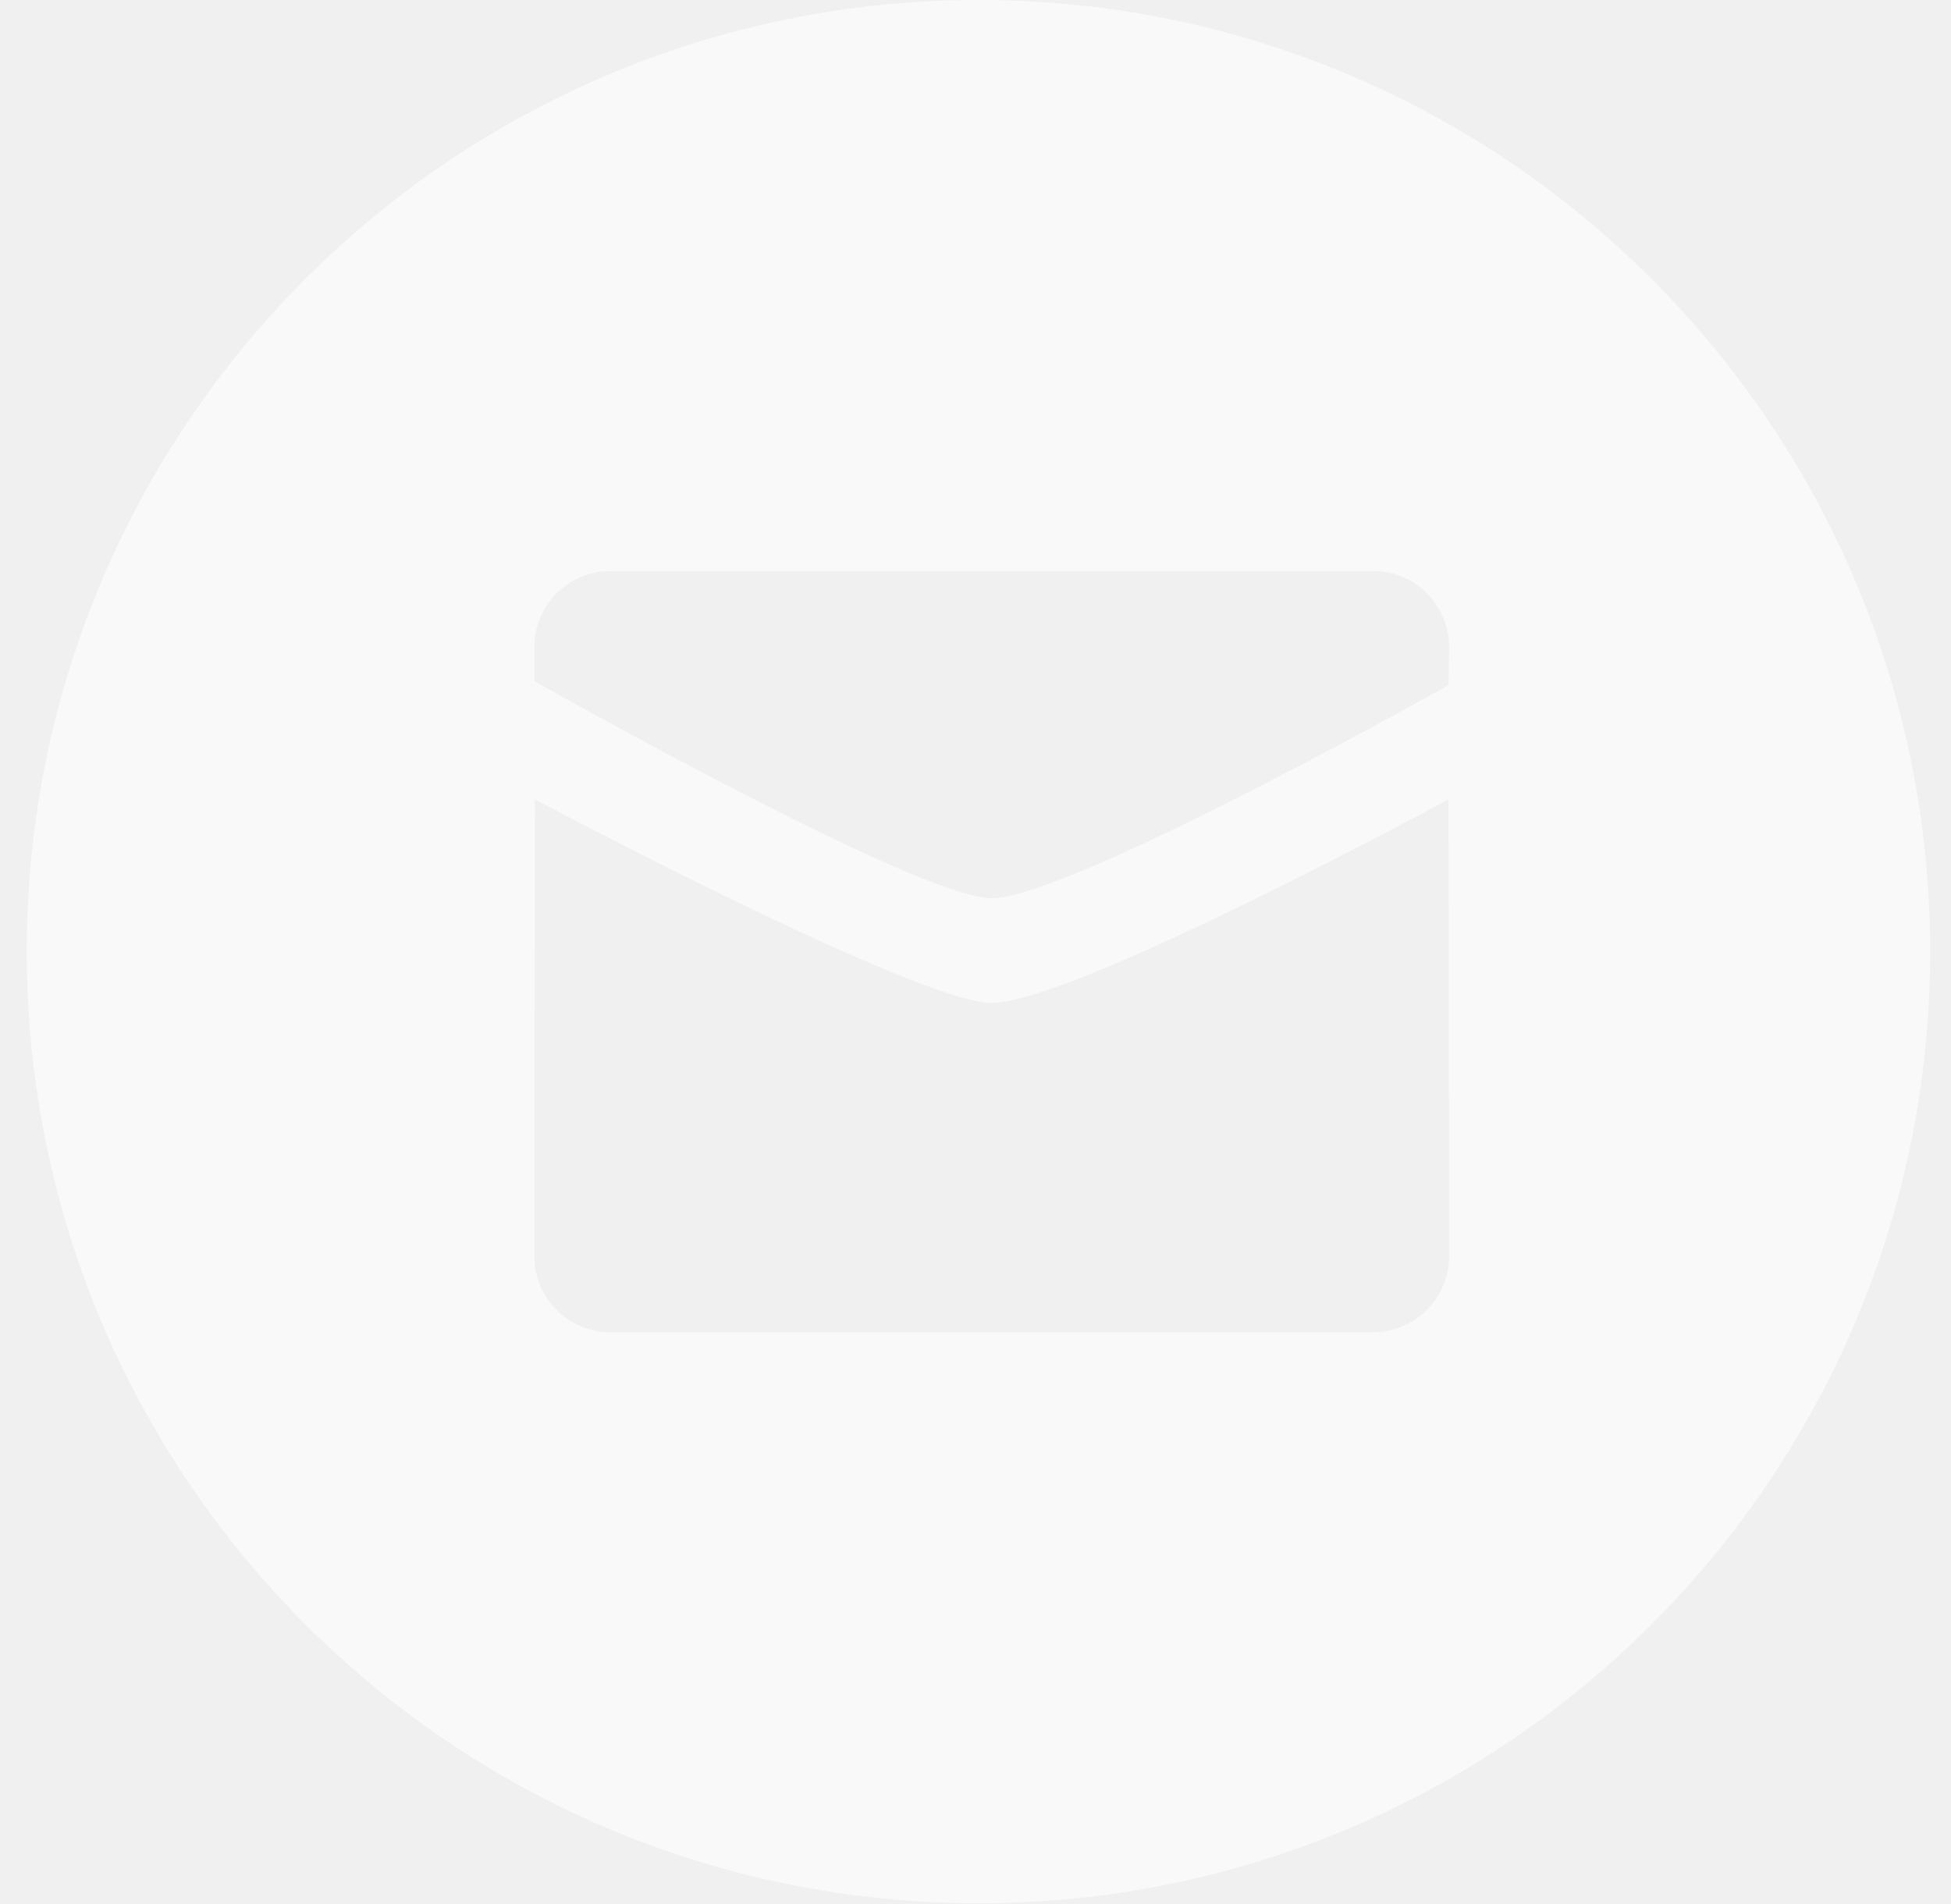
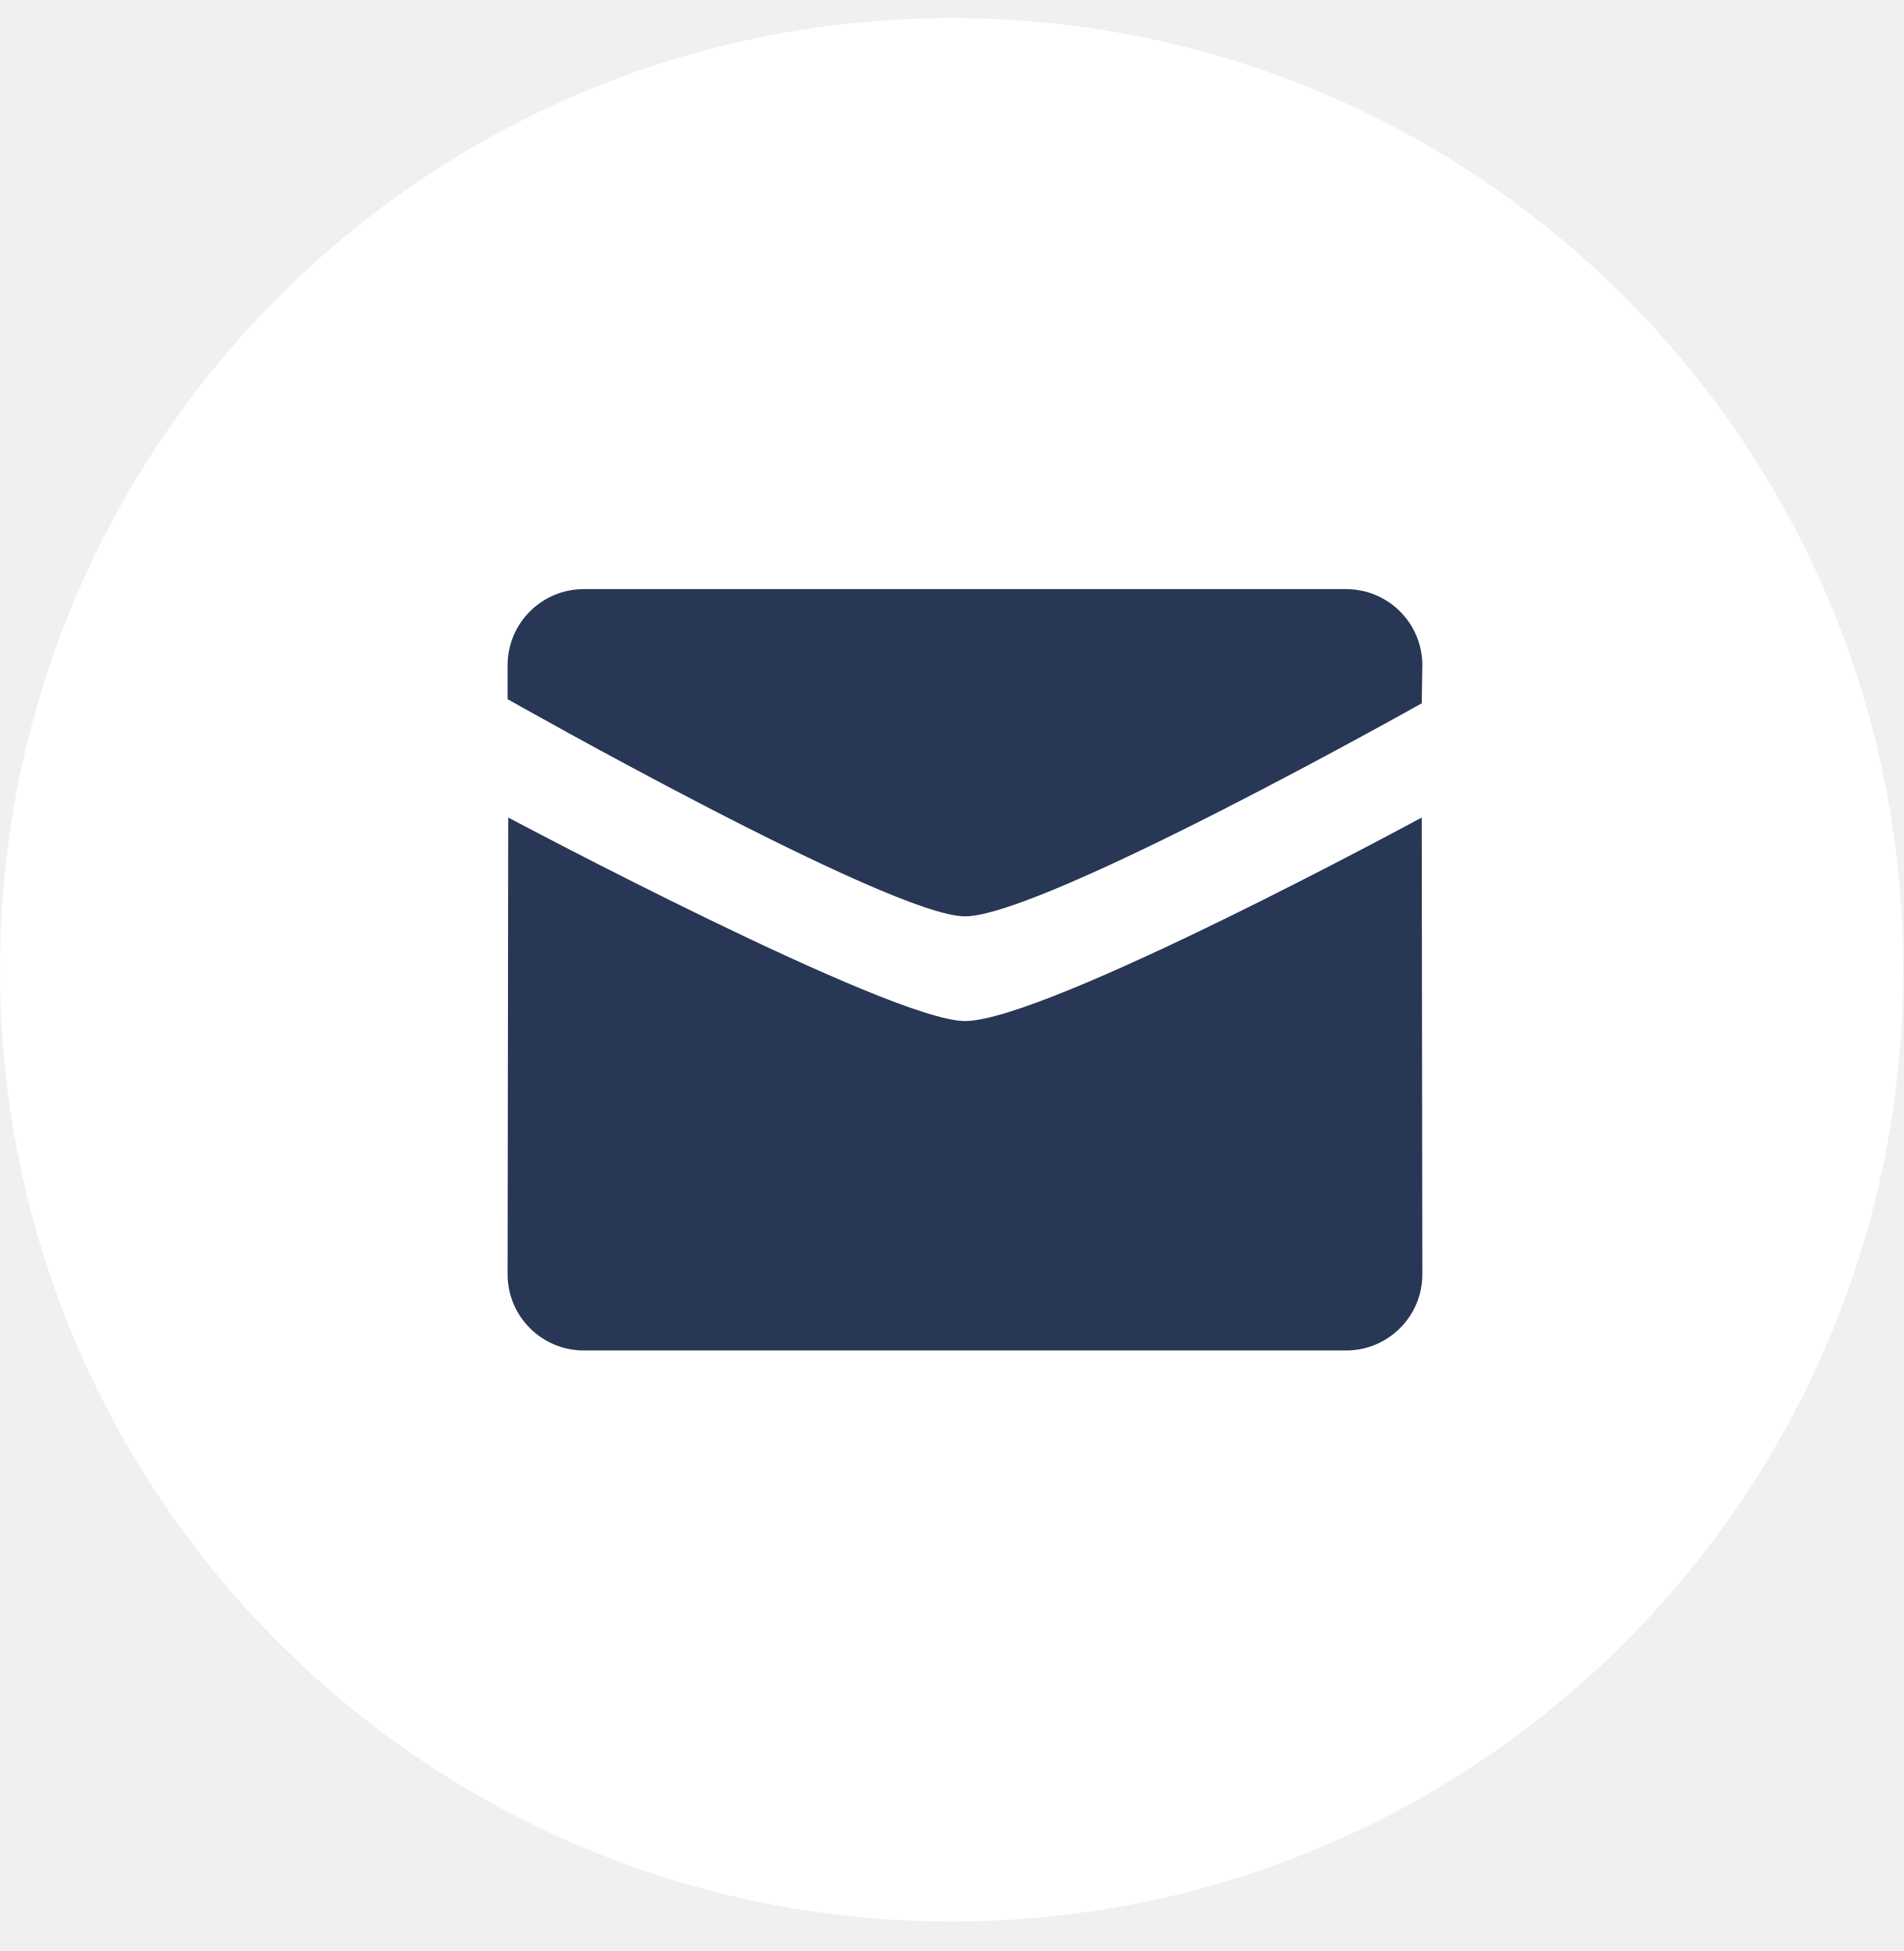
- <svg xmlns="http://www.w3.org/2000/svg" width="41" height="40" viewBox="0 0 41 40" fill="none">
-   <path fill-rule="evenodd" clip-rule="evenodd" d="M20.561 40C9.516 40 0.562 31.046 0.562 20C0.562 8.954 9.516 0 20.561 0C31.607 0 40.562 8.954 40.562 20C40.562 31.046 31.607 40 20.561 40ZM20.84 18.878C22.478 18.878 30.44 14.4 30.44 14.4L30.453 13.6C30.453 12.717 29.736 12 28.851 12H12.83C11.945 12 11.228 12.717 11.228 13.6V14.313C11.228 14.313 19.278 18.878 20.84 18.878ZM11.241 16.8C11.24 16.8 19.278 21.078 20.84 21.078C22.553 21.078 30.44 16.8 30.44 16.8L30.453 26.4C30.453 27.283 29.736 28 28.851 28H12.83C11.946 28 11.228 27.283 11.228 26.4L11.241 16.8Z" fill="white" fill-opacity="0.6" />
+ <svg xmlns="http://www.w3.org/2000/svg" width="40" height="41" viewBox="0 0 40 41" fill="none">
+   <path d="M20 40.38C8.954 40.38 0 31.426 0 20.38C0 9.334 8.954 0.38 20 0.38C31.046 0.38 40 9.334 40 20.38C40 31.426 31.046 40.38 20 40.38Z" fill="white" />
+   <path d="M20.28 19.257C21.918 19.257 29.88 14.78 29.88 14.78L29.893 13.98C29.893 13.097 29.176 12.38 28.29 12.38H12.27C11.385 12.38 10.668 13.097 10.668 13.98V14.693C10.668 14.693 18.718 19.257 20.28 19.257Z" fill="#283755" />
+   <path d="M20.28 21.457C18.718 21.457 10.68 17.18 10.681 17.18L10.668 26.78C10.668 27.663 11.386 28.38 12.27 28.38H28.29C29.176 28.38 29.893 27.663 29.893 26.78L29.88 17.18C29.88 17.18 21.993 21.457 20.28 21.457Z" fill="#283755" />
</svg>
